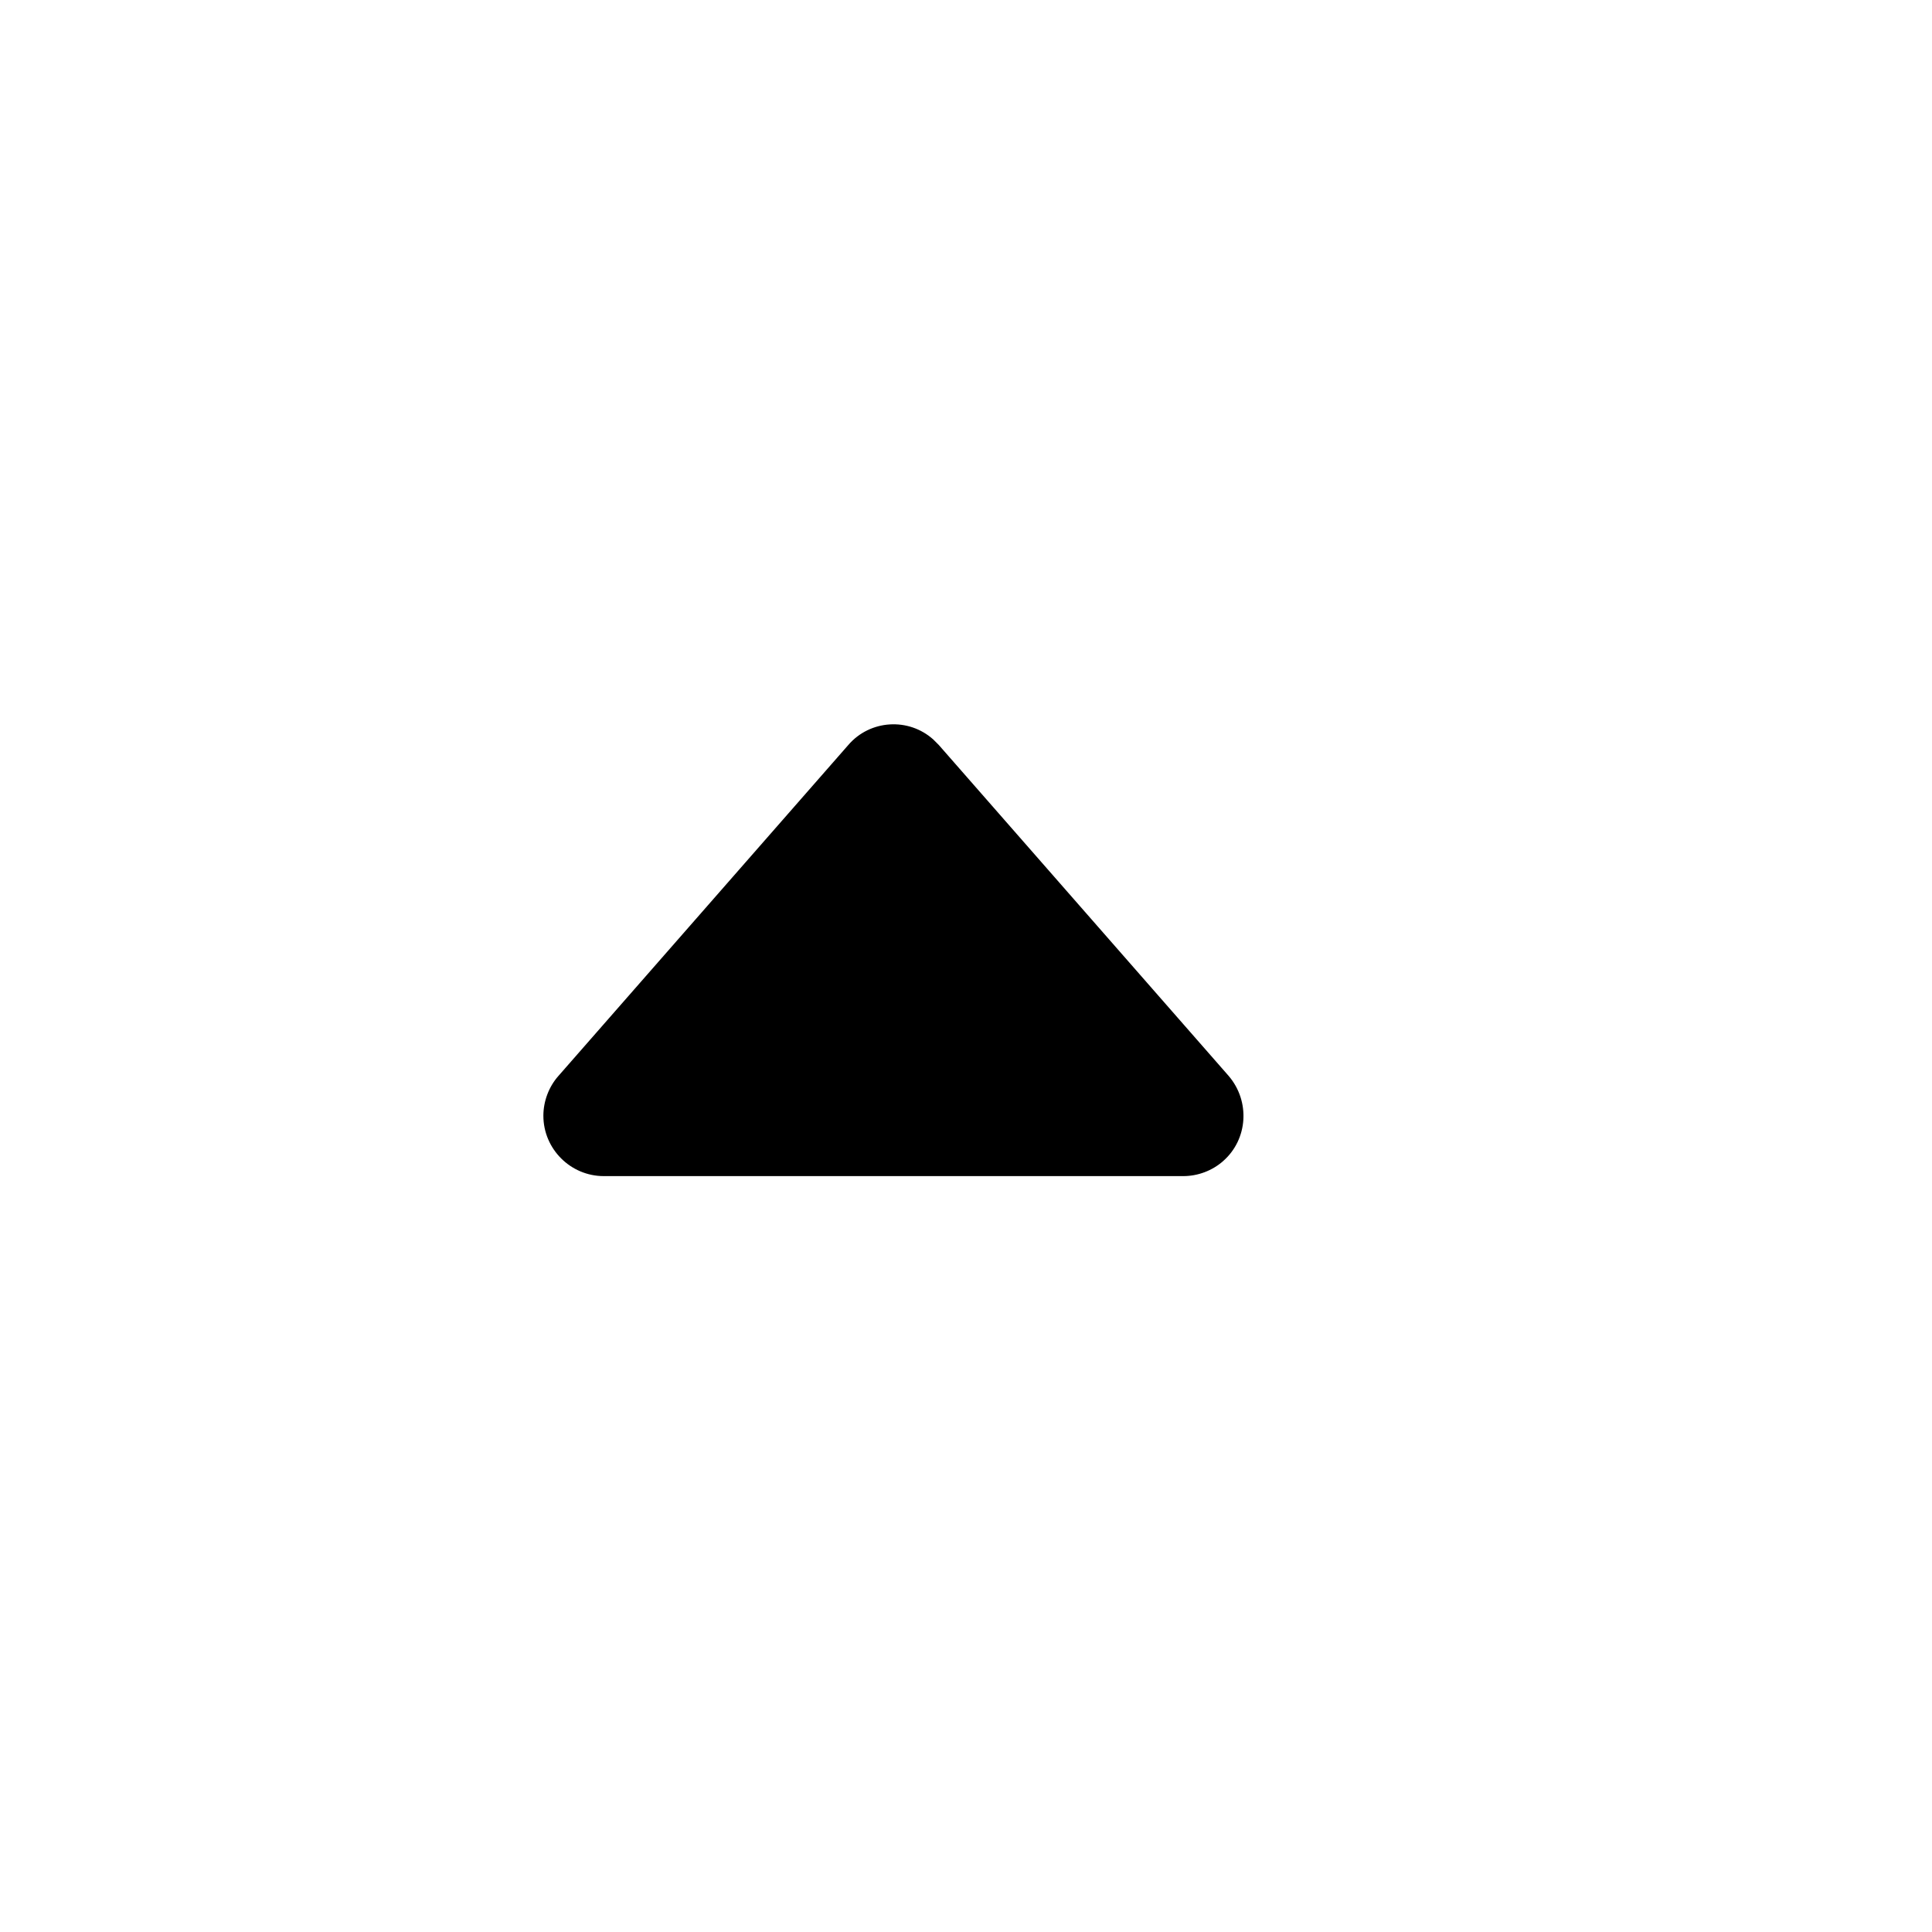
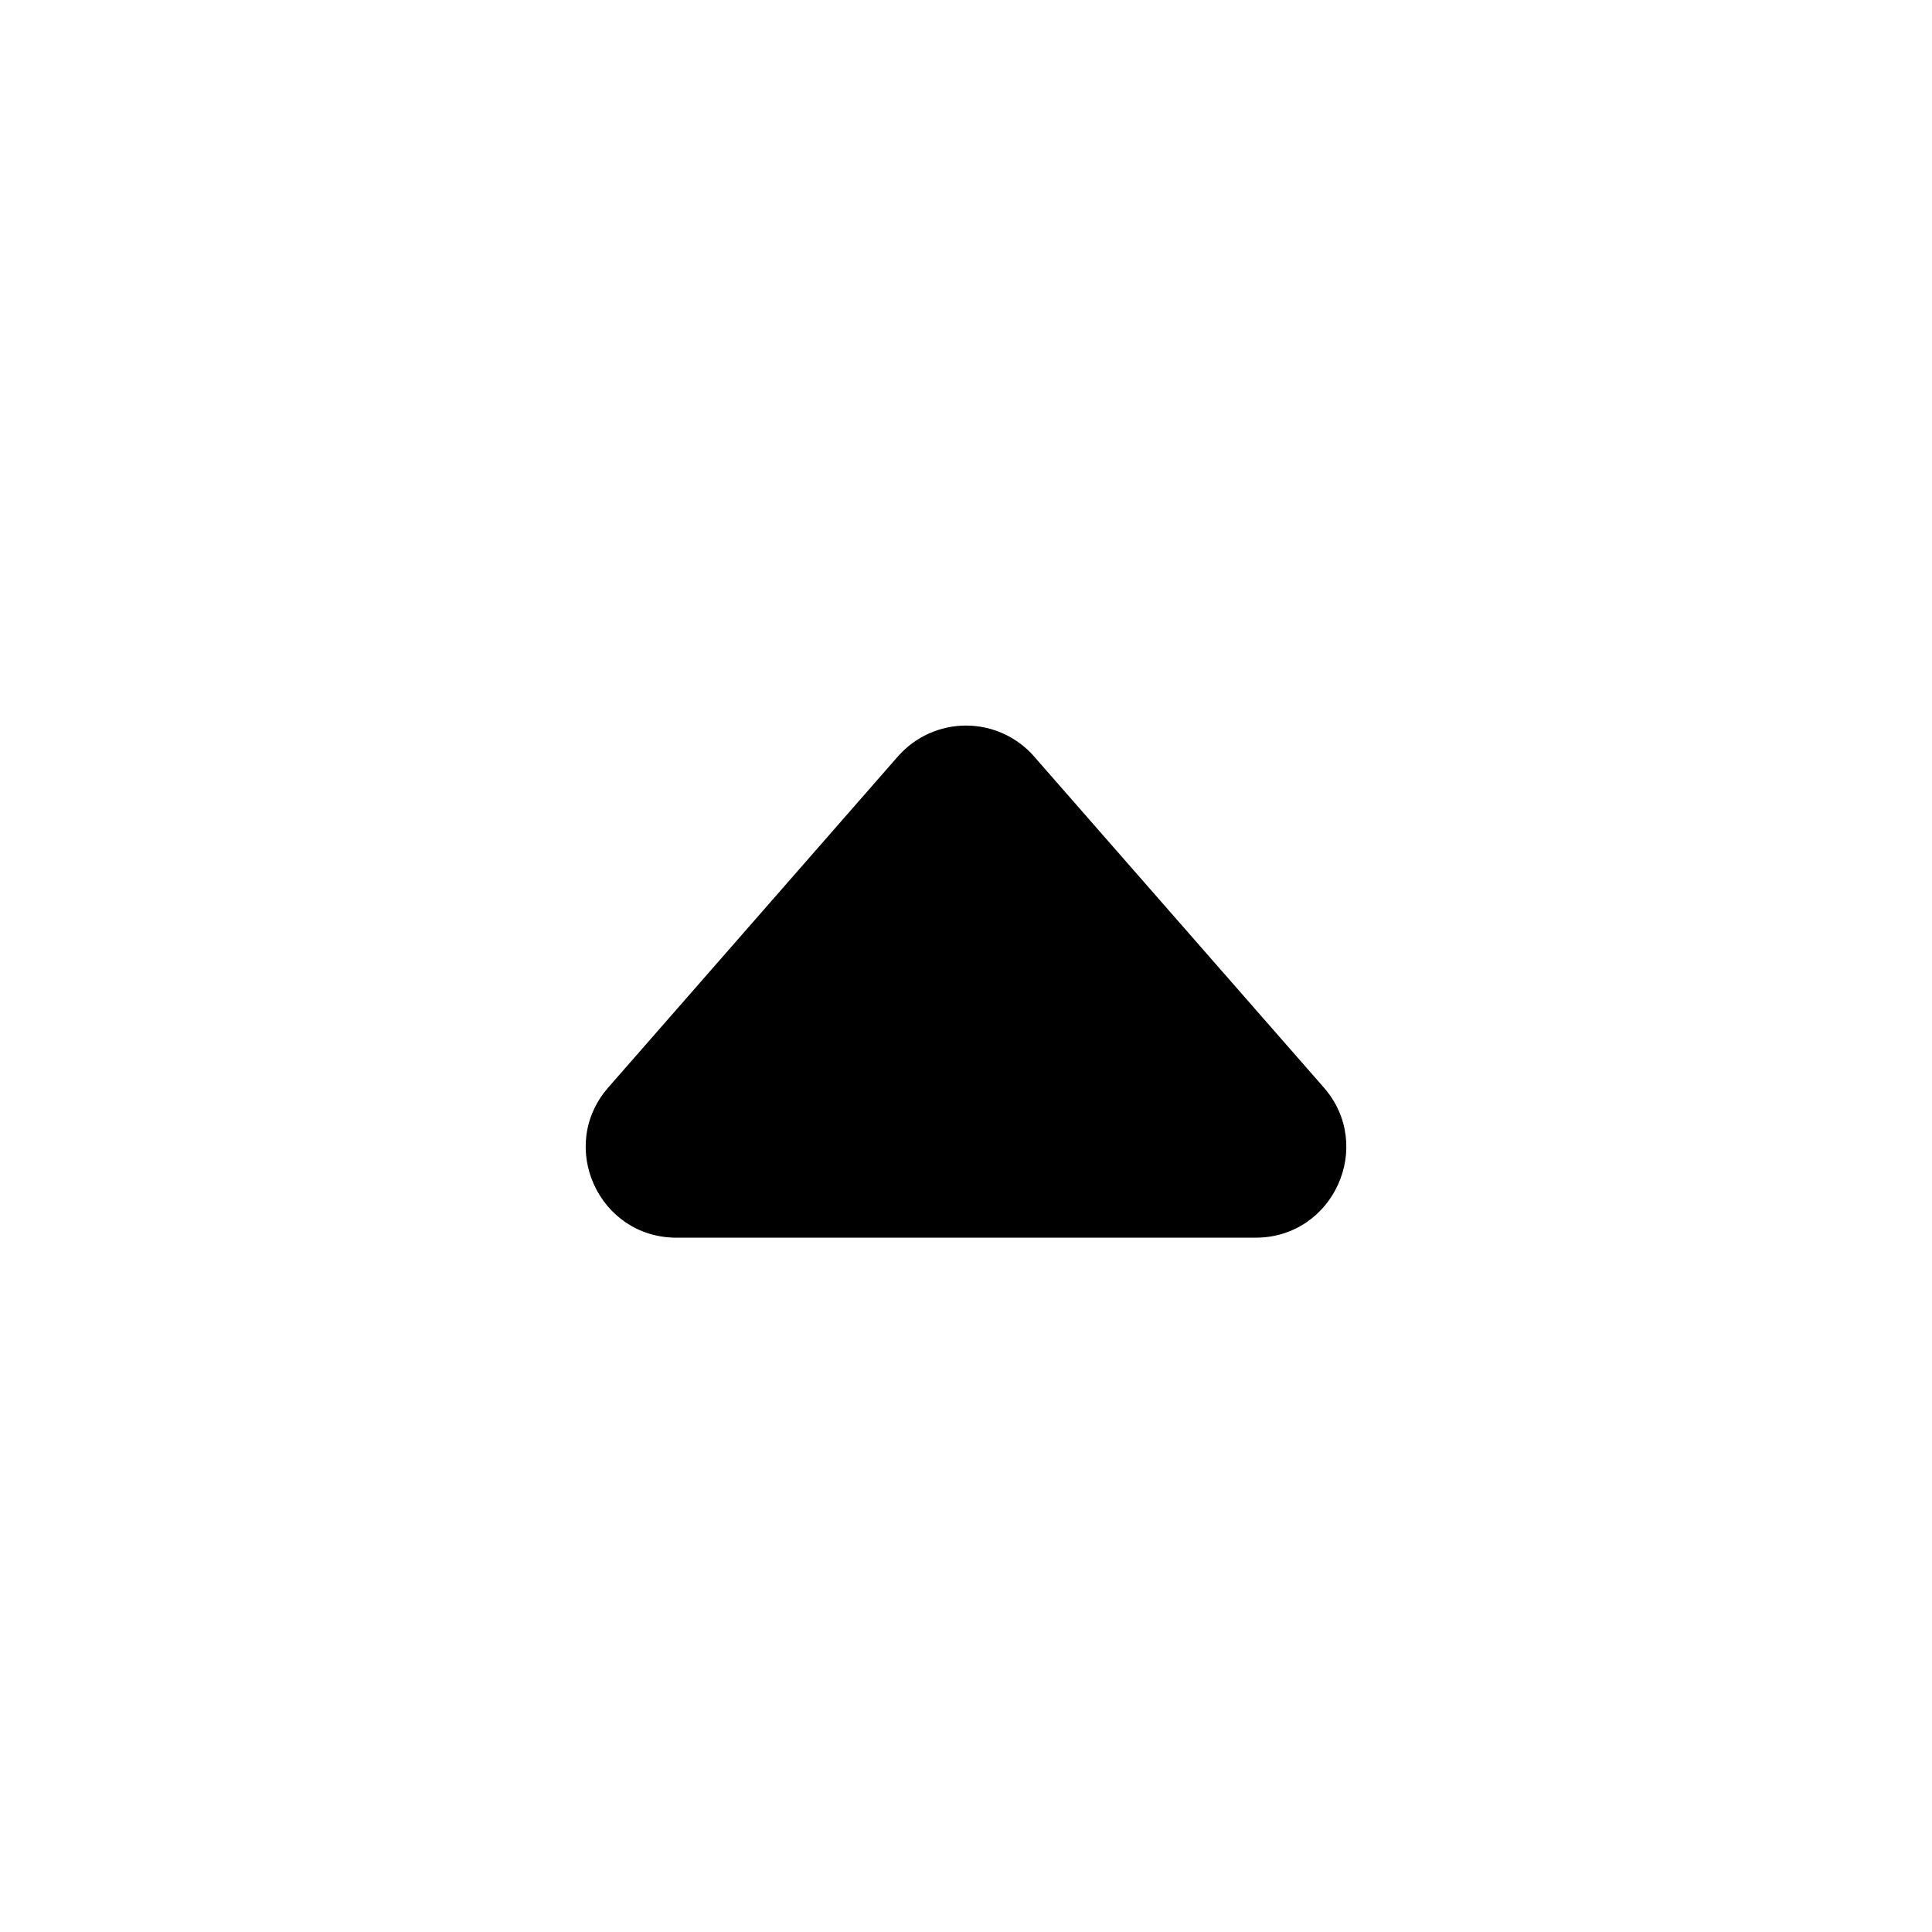
- <svg xmlns="http://www.w3.org/2000/svg" viewBox="0 0 32 32" width="32" height="32">
-   <path d="M15.55 12.34l4.8 5.48c.36.42.32 1.05-.09 1.41-.18.16-.42.25-.66.25H10c-.55 0-1-.45-1-1 0-.24.09-.48.25-.66l4.8-5.48c.36-.42 1-.46 1.41-.09l.09.09z" />
+ <svg xmlns="http://www.w3.org/2000/svg" width="32" height="32" viewBox="0 0 32 32">
+   <path d="M17.129 12.53a1.5 1.5 0 00-2.258 0l-4.796 5.482c-.849.97-.16 2.488 1.129 2.488h9.592c1.289 0 1.978-1.518 1.13-2.488l-4.797-5.481z" />
</svg>
